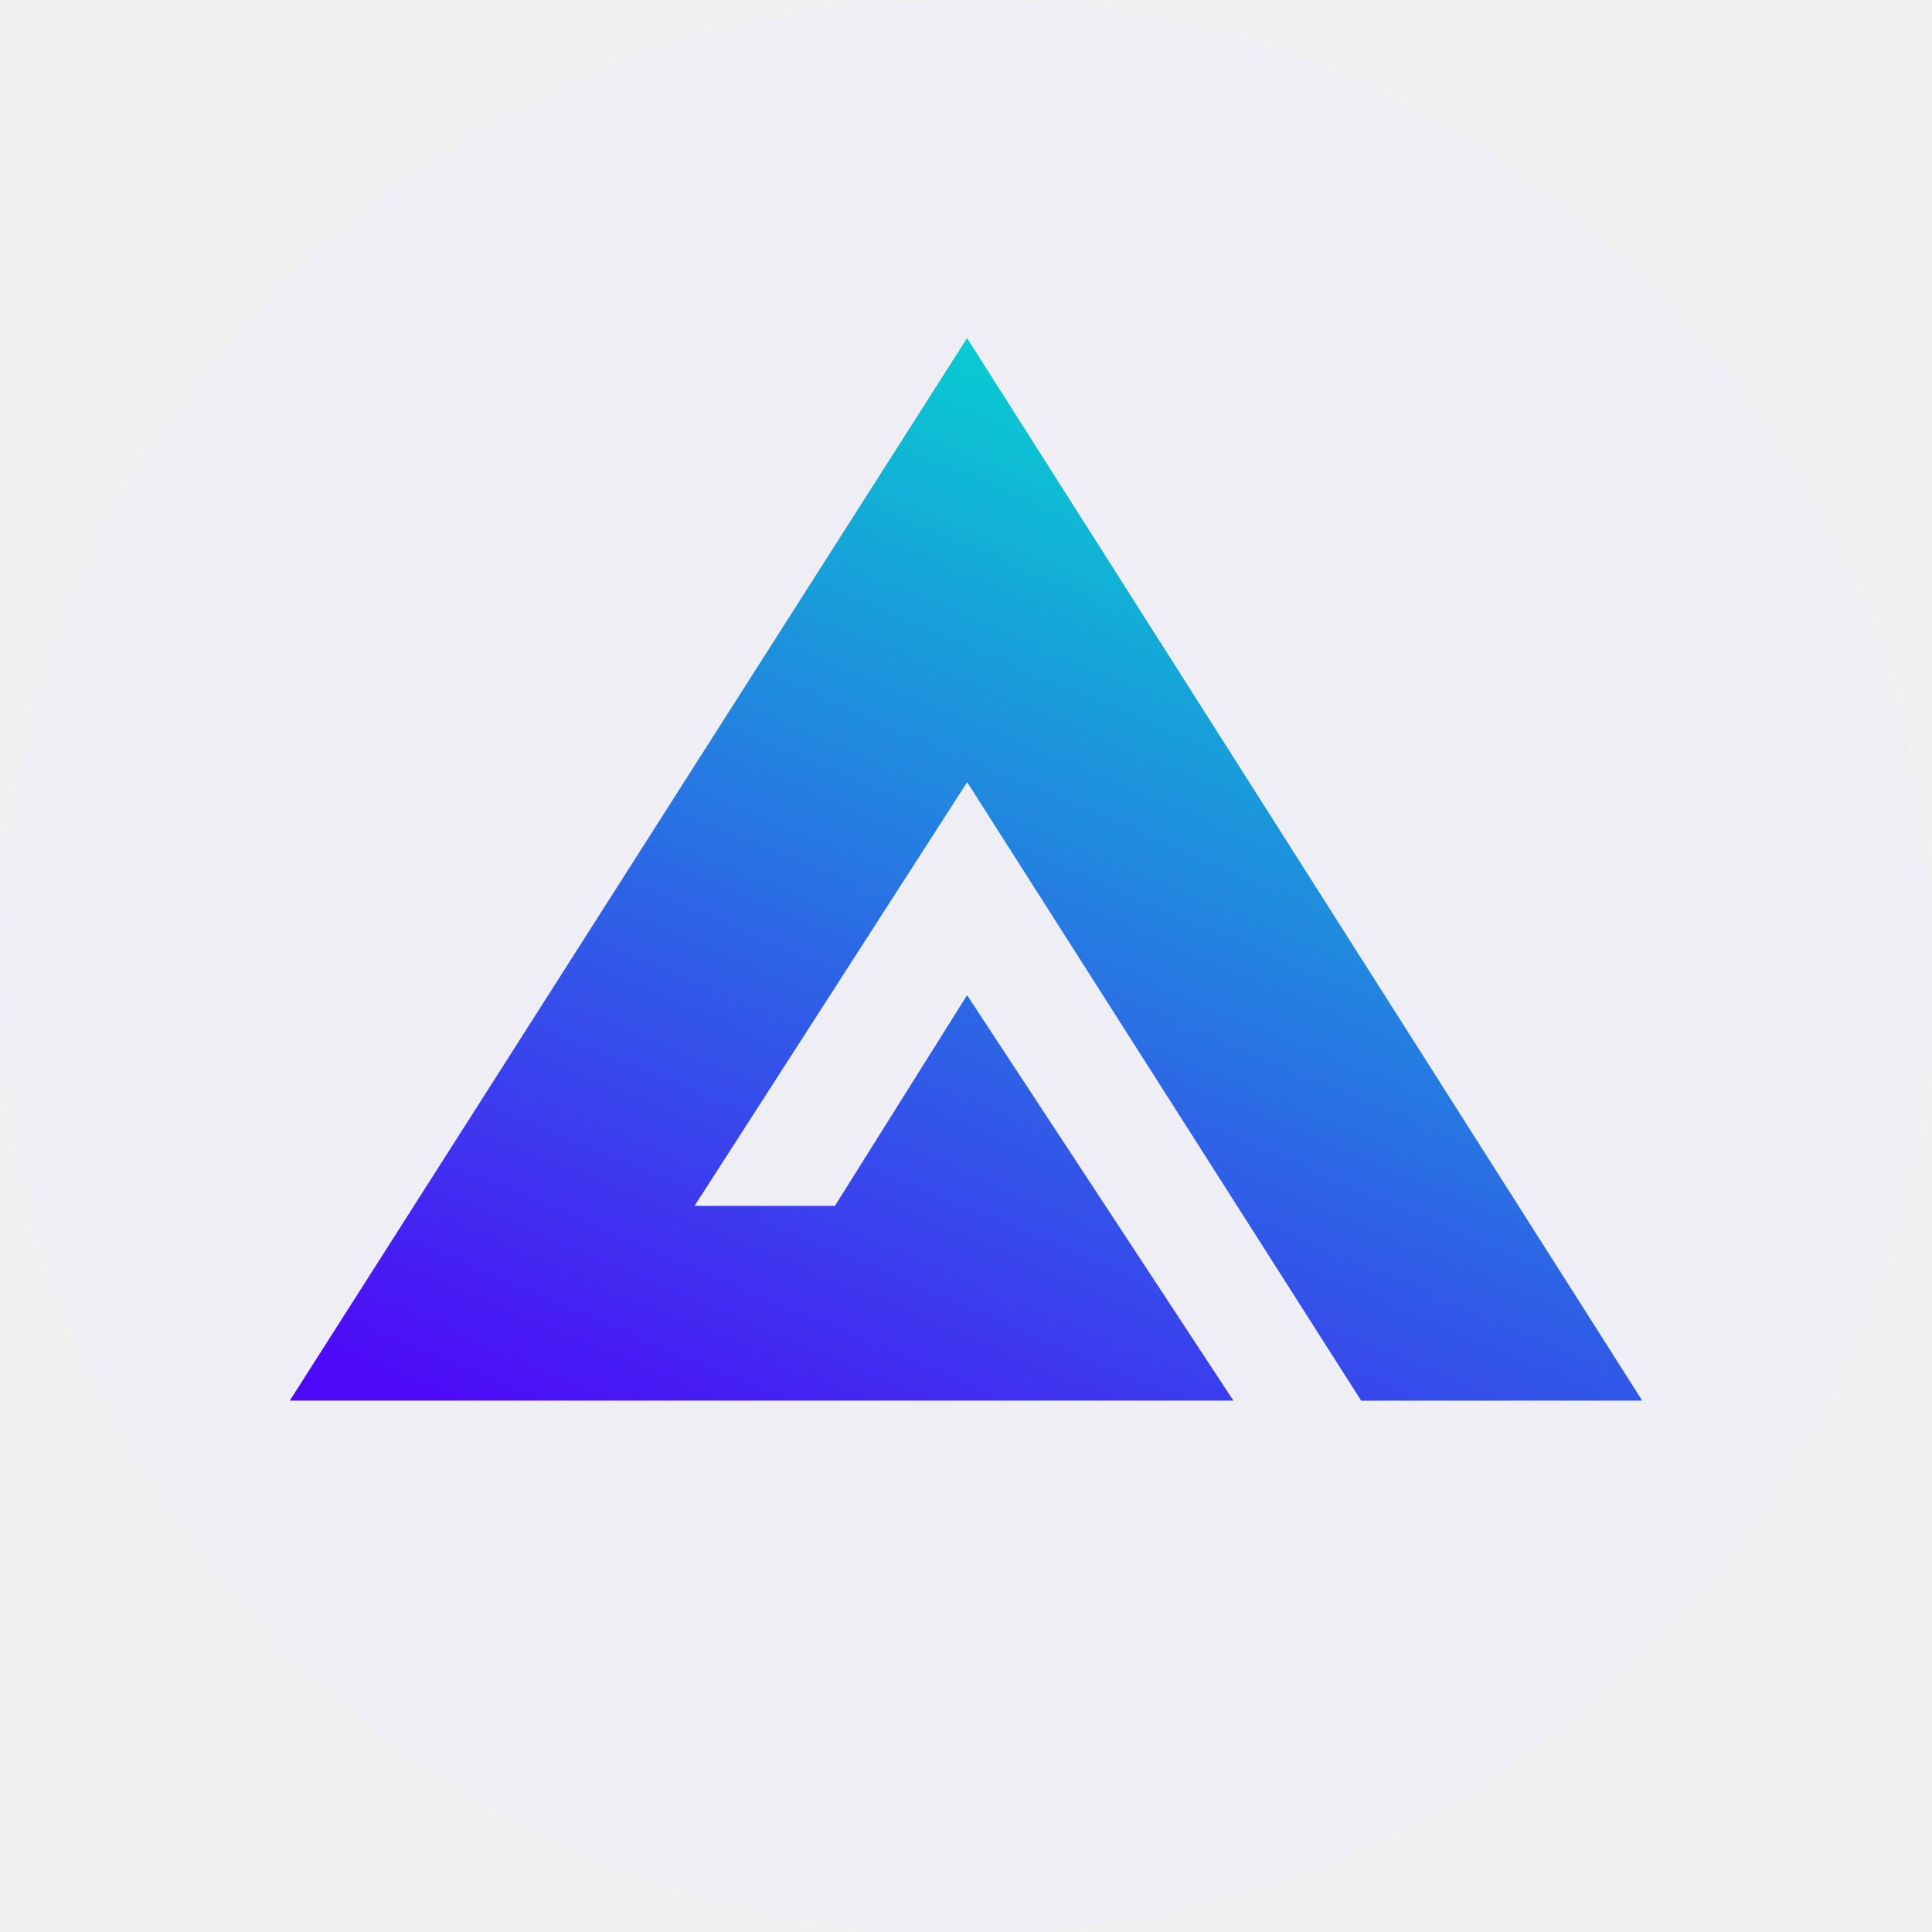
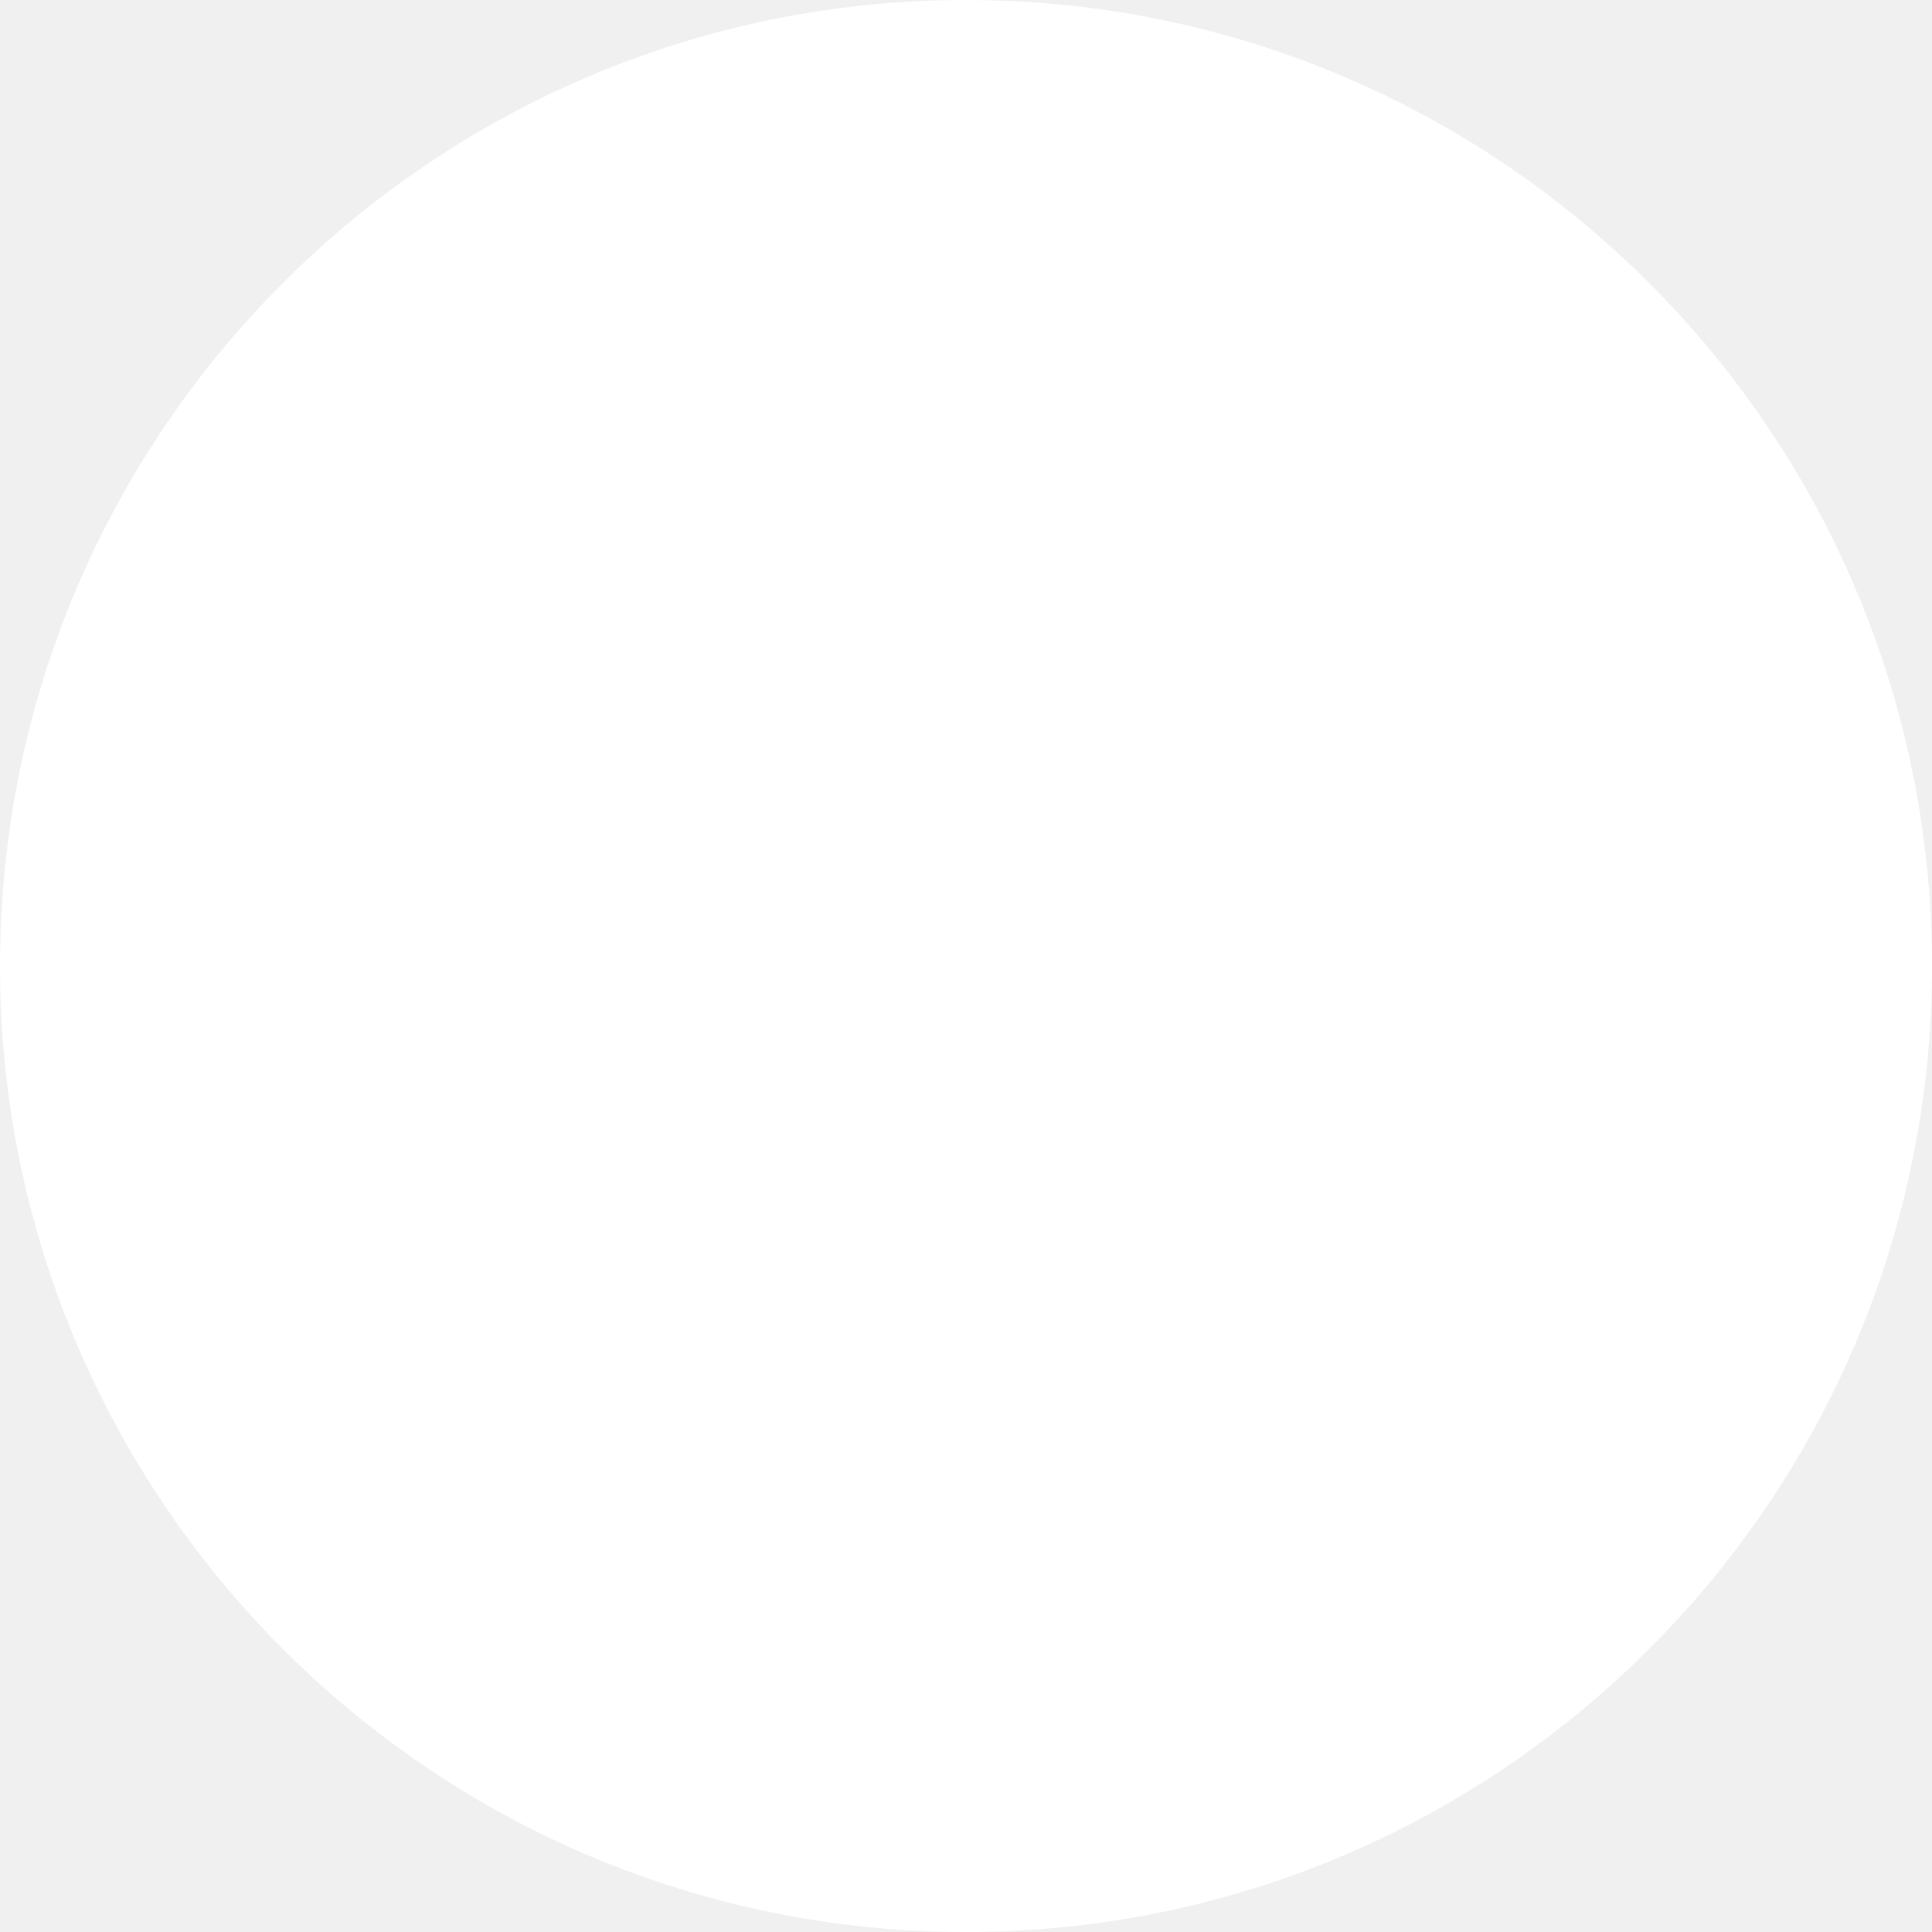
<svg xmlns="http://www.w3.org/2000/svg" width="20" height="20" viewBox="0 0 20 20" fill="none">
-   <circle cx="10" cy="10" r="10" fill="#EEEEF4" />
-   <path d="M17 14.499L10.011 3.5L3 14.499H12.768L10.011 10.302L8.643 12.483H7.19L10.012 8.097L14.091 14.5L17 14.499Z" fill="url(#paint0_linear_5528_246066)" />
-   <defs>
-     <linearGradient id="paint0_linear_5528_246066" x1="10.504" y1="3.286" x2="5.539" y2="15.01" gradientUnits="userSpaceOnUse">
-       <stop stop-color="#03D1CF" stop-opacity="0.988" />
-       <stop offset="1" stop-color="#4E09F8" />
-     </linearGradient>
-   </defs>
+   <circle cx="10" cy="10" r="10" fill="white" />
+   <g transform="scale(0.18) translate(12, 12)">
+     <path d="M351.39 413.005C356.674 413.014 356.426 412.925 360.407 413.175C366.627 413.568 371.317 422.306 366.301 427.286C363.794 429.773 363.048 430.38 360.495 432.79C354.95 438.024 347.941 445.077 339.349 452.729C336.311 455.509 333.271 458.29 330.232 461.07C320.435 470.035 323.442 469.709 310.31 469.67L241.291 469.478C239.184 469.502 235.464 469.187 238.219 471.941C258.85 490.481 279.121 508.697 302.175 529.413C305.34 532.256 314.152 541.306 321.344 547.898C325.731 551.919 330.479 562.069 315.657 565.816L248.749 565.878C229.616 548.55 210.482 531.222 191.348 513.894C191.286 513.846 191.224 513.79 191.162 513.725C190.931 513.516 190.7 513.307 190.469 513.097C187.903 511.131 185.292 513.066 184.007 514.009V514.008C167.984 528.396 151.962 542.787 135.94 557.174C123.908 567.985 126.221 565.397 109.84 565.49C95.627 565.57 82.107 565.733 67.026 565.713C61.742 565.704 61.991 565.792 58.01 565.542C51.789 565.149 47.098 556.412 52.115 551.432C54.621 548.944 55.367 548.338 57.921 545.928C63.465 540.694 70.476 533.641 79.067 525.989C82.106 523.209 85.146 520.428 88.184 517.648C97.981 508.683 94.974 509.009 108.105 509.048L180.493 509.247C186 509.192 184.006 507.247 182.909 506.251C158.738 484.361 134.567 462.471 110.396 440.581C93.939 428.883 100.843 417.042 109.952 417.389C129.584 417.369 145.733 417.35 165.365 417.33C177.393 417.313 179.283 418.981 188.427 427.199C201.646 439.077 213.949 450.133 225.93 460.899C226.029 460.969 226.154 461.078 226.306 461.237C227.487 462.298 228.665 463.356 229.84 464.412C231.63 465.533 233.246 465.446 235.496 463.73C251.155 449.668 266.816 435.605 282.475 421.544C294.508 410.733 292.195 413.32 308.577 413.227C322.789 413.147 336.309 412.985 351.39 413.005Z" transform="translate(-155, -455) scale(0.45)" fill="#0a0b0f" />
+   </g>
</svg>
